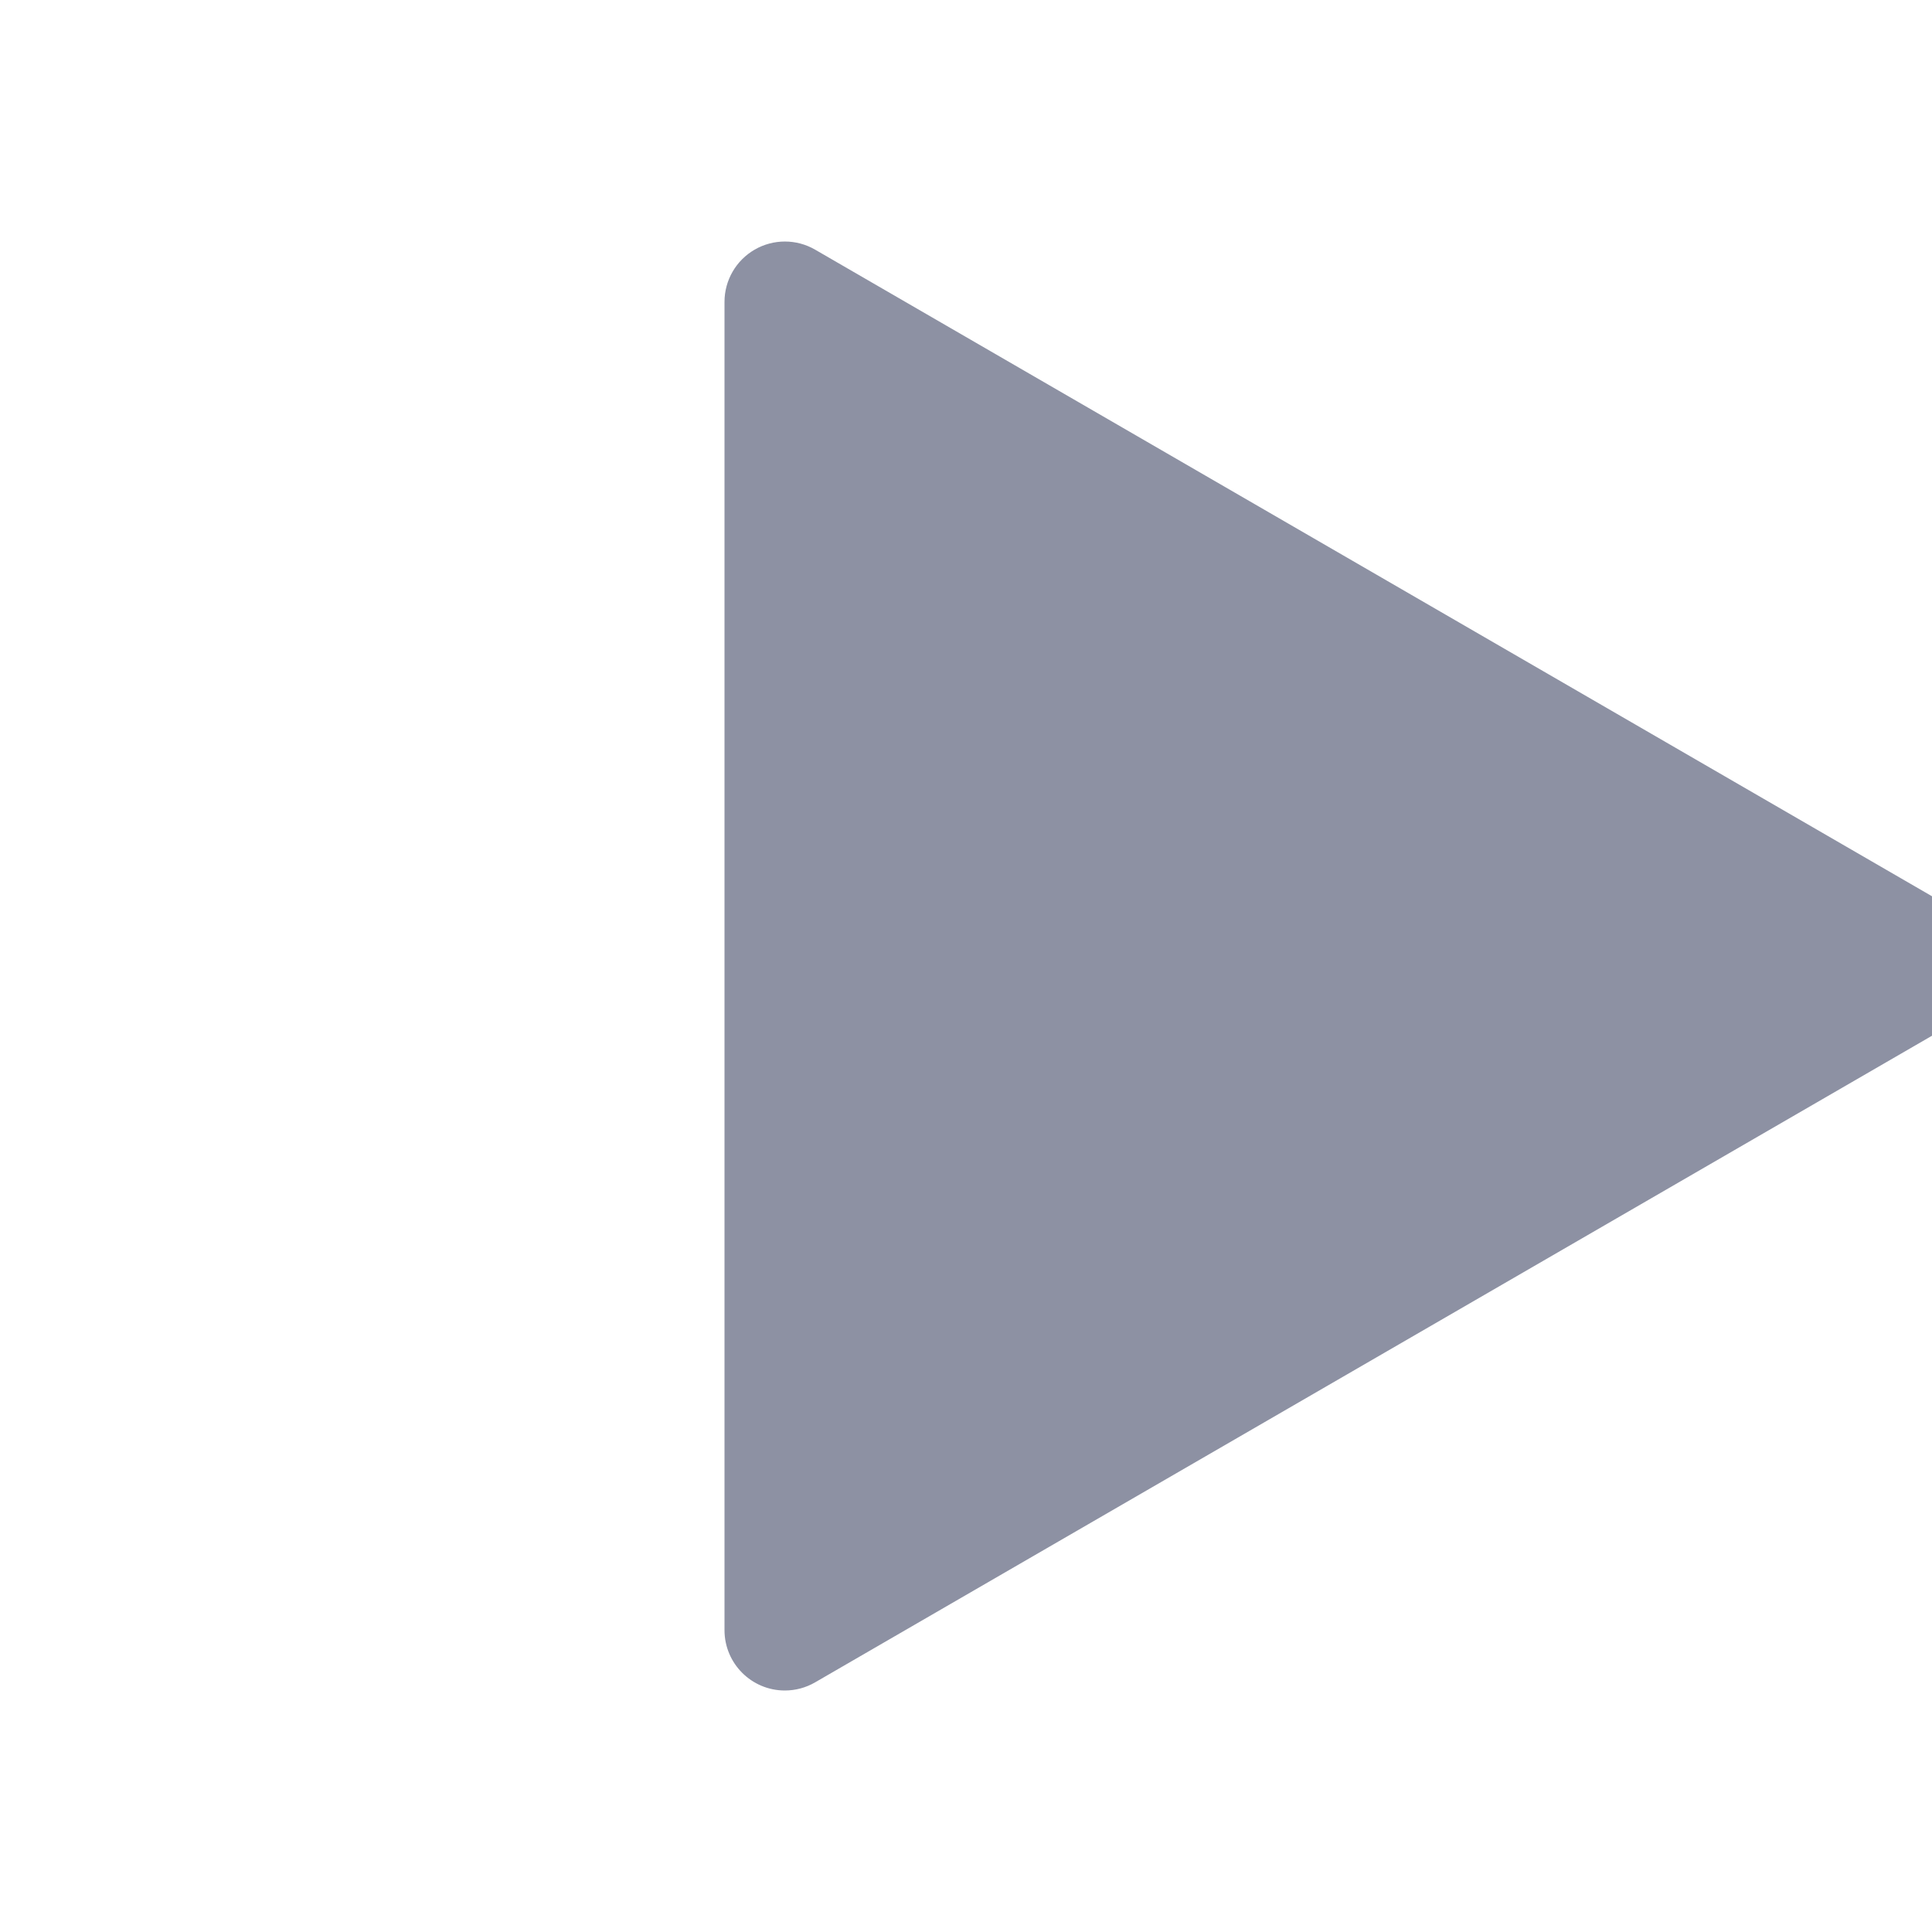
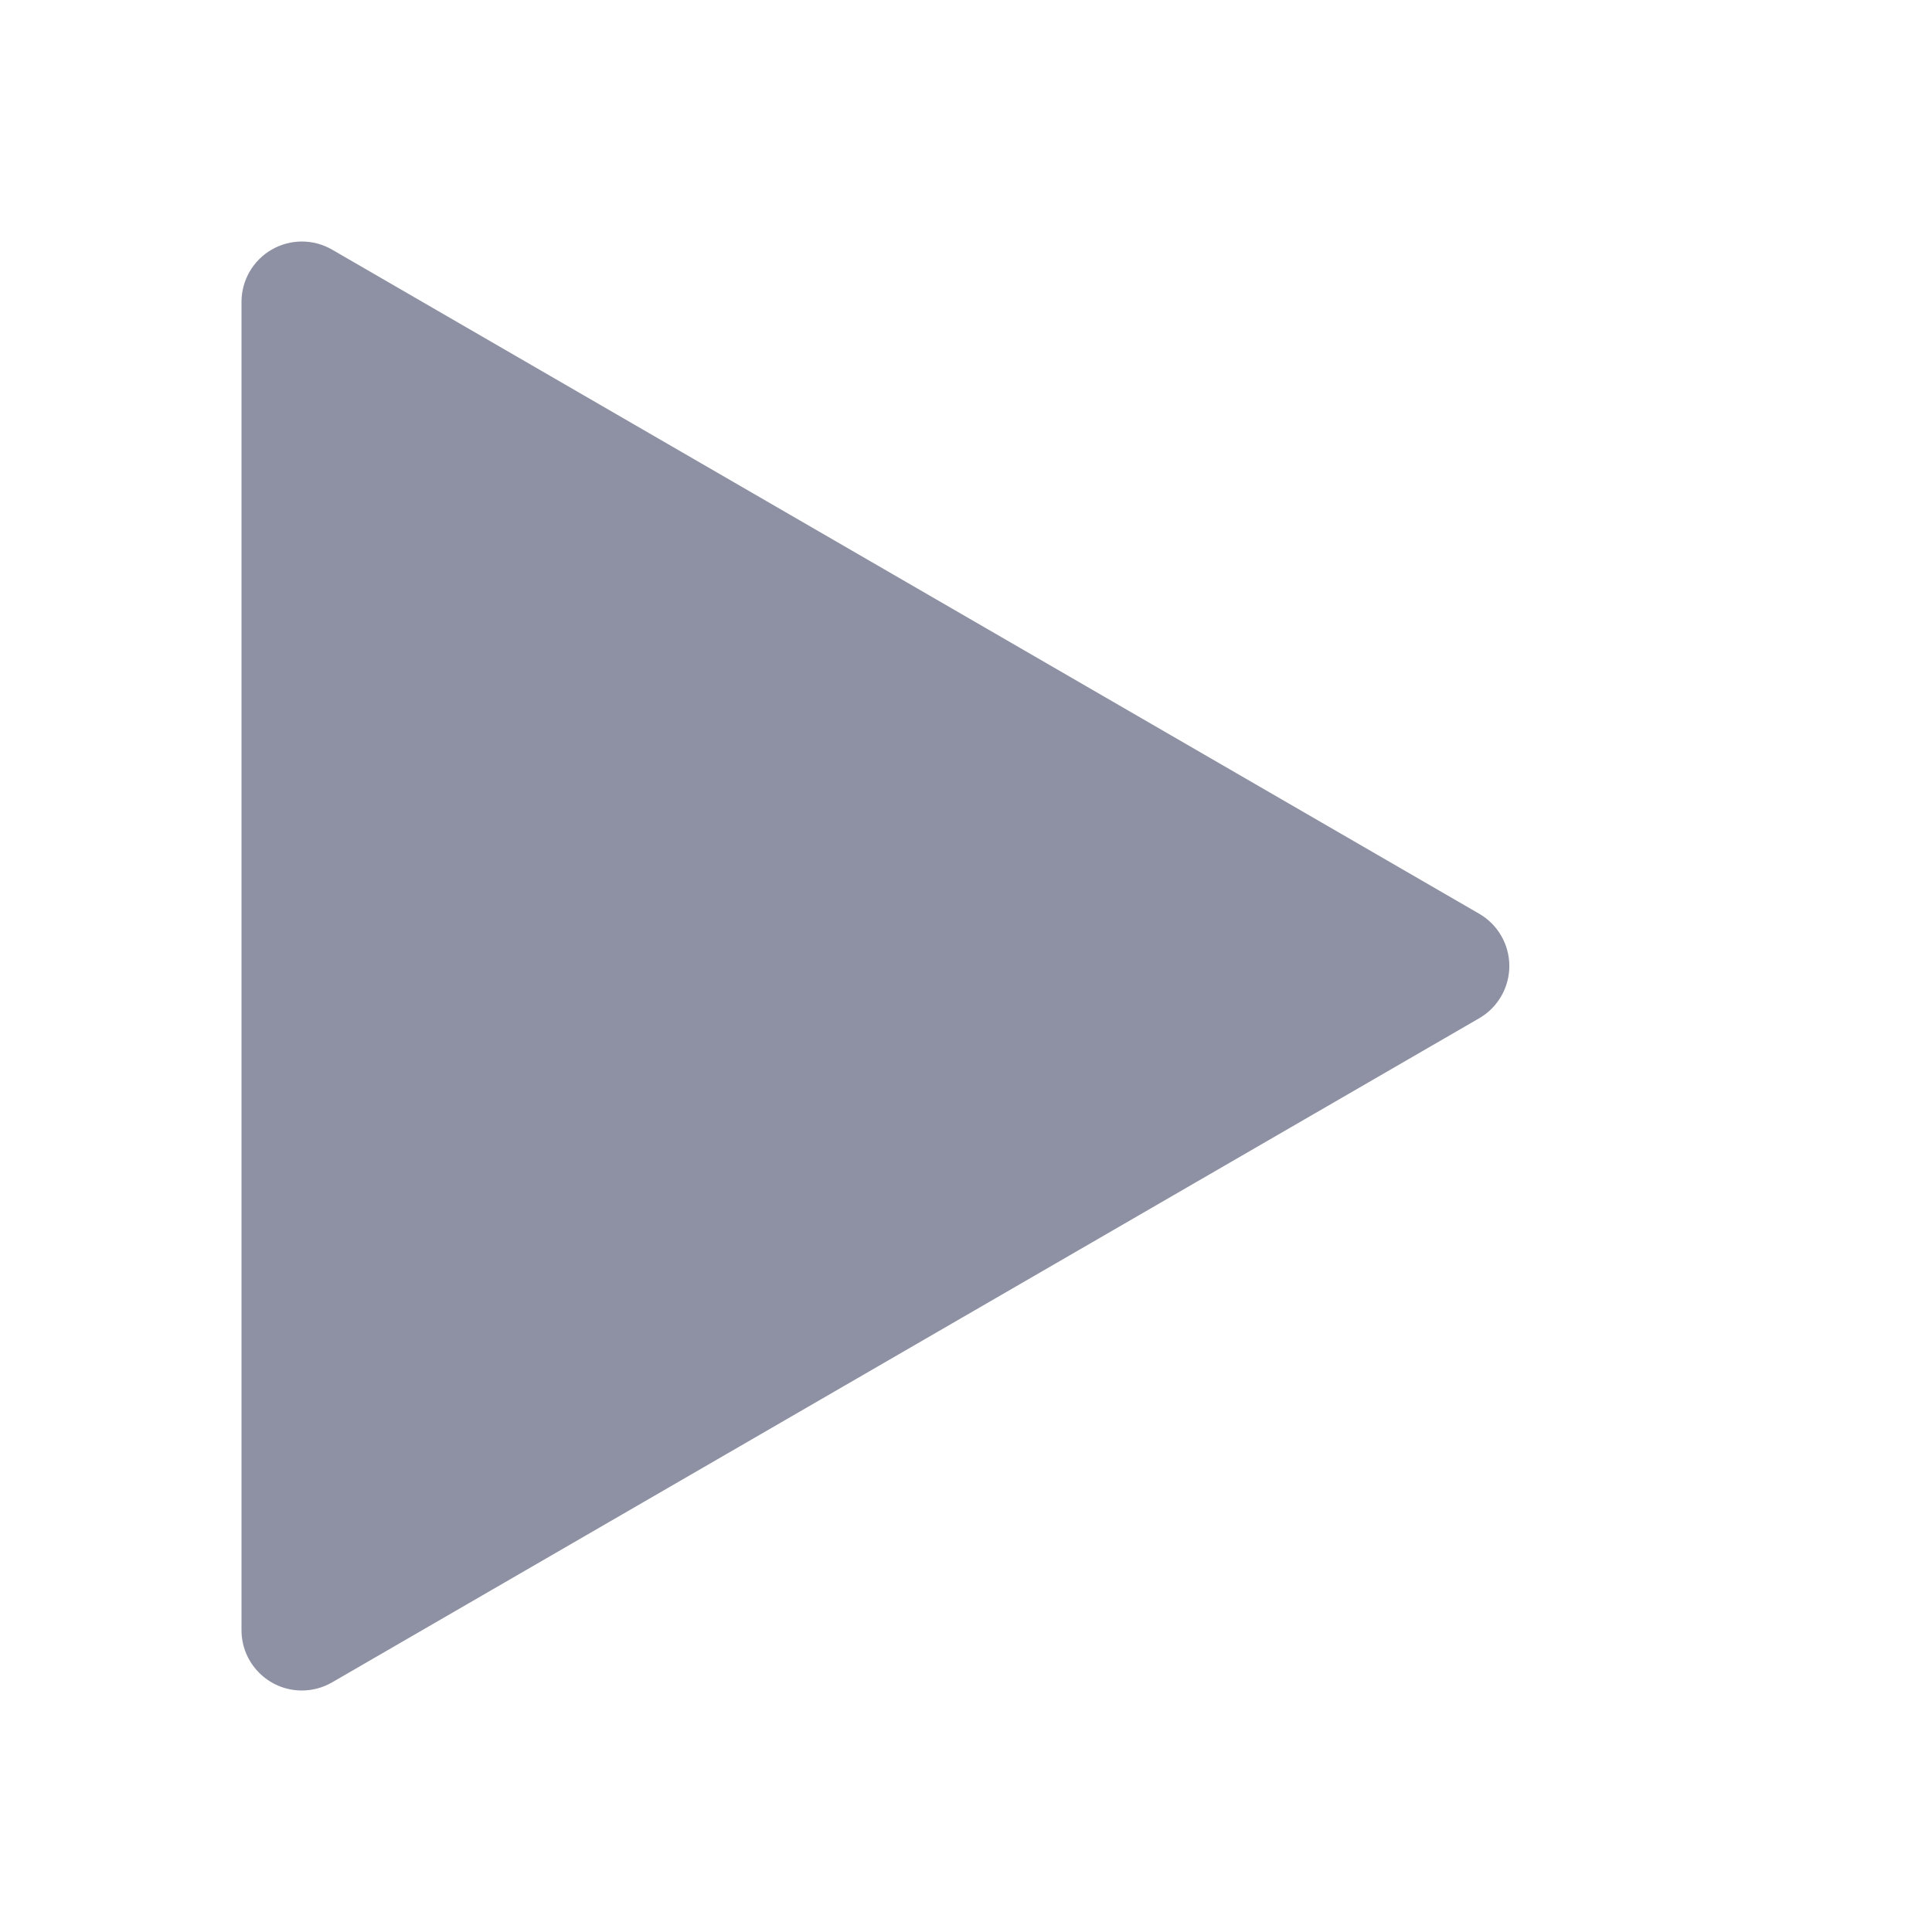
<svg xmlns="http://www.w3.org/2000/svg" height="32" viewBox="0 0 32 32" width="32">
-   <path d="M5 28a1 1 0 0 1 -1-1v-22a1 1 0 0 1 1.501-.865l19 11a1 1 0 0 1 0 1.73l-19 11a.998.998 0 0 1 -.501.135z" fill="#8D91A3" transform="translate(8, 0)" />
+   <path d="m5 28a1 1 0 0 1 -1-1v-22a1 1 0 0 1 1.501-.865l19 11a1 1 0 0 1 0 1.73l-19 11a.998.998 0 0 1 -.501.135z" fill="#8D91A3" />
</svg>
